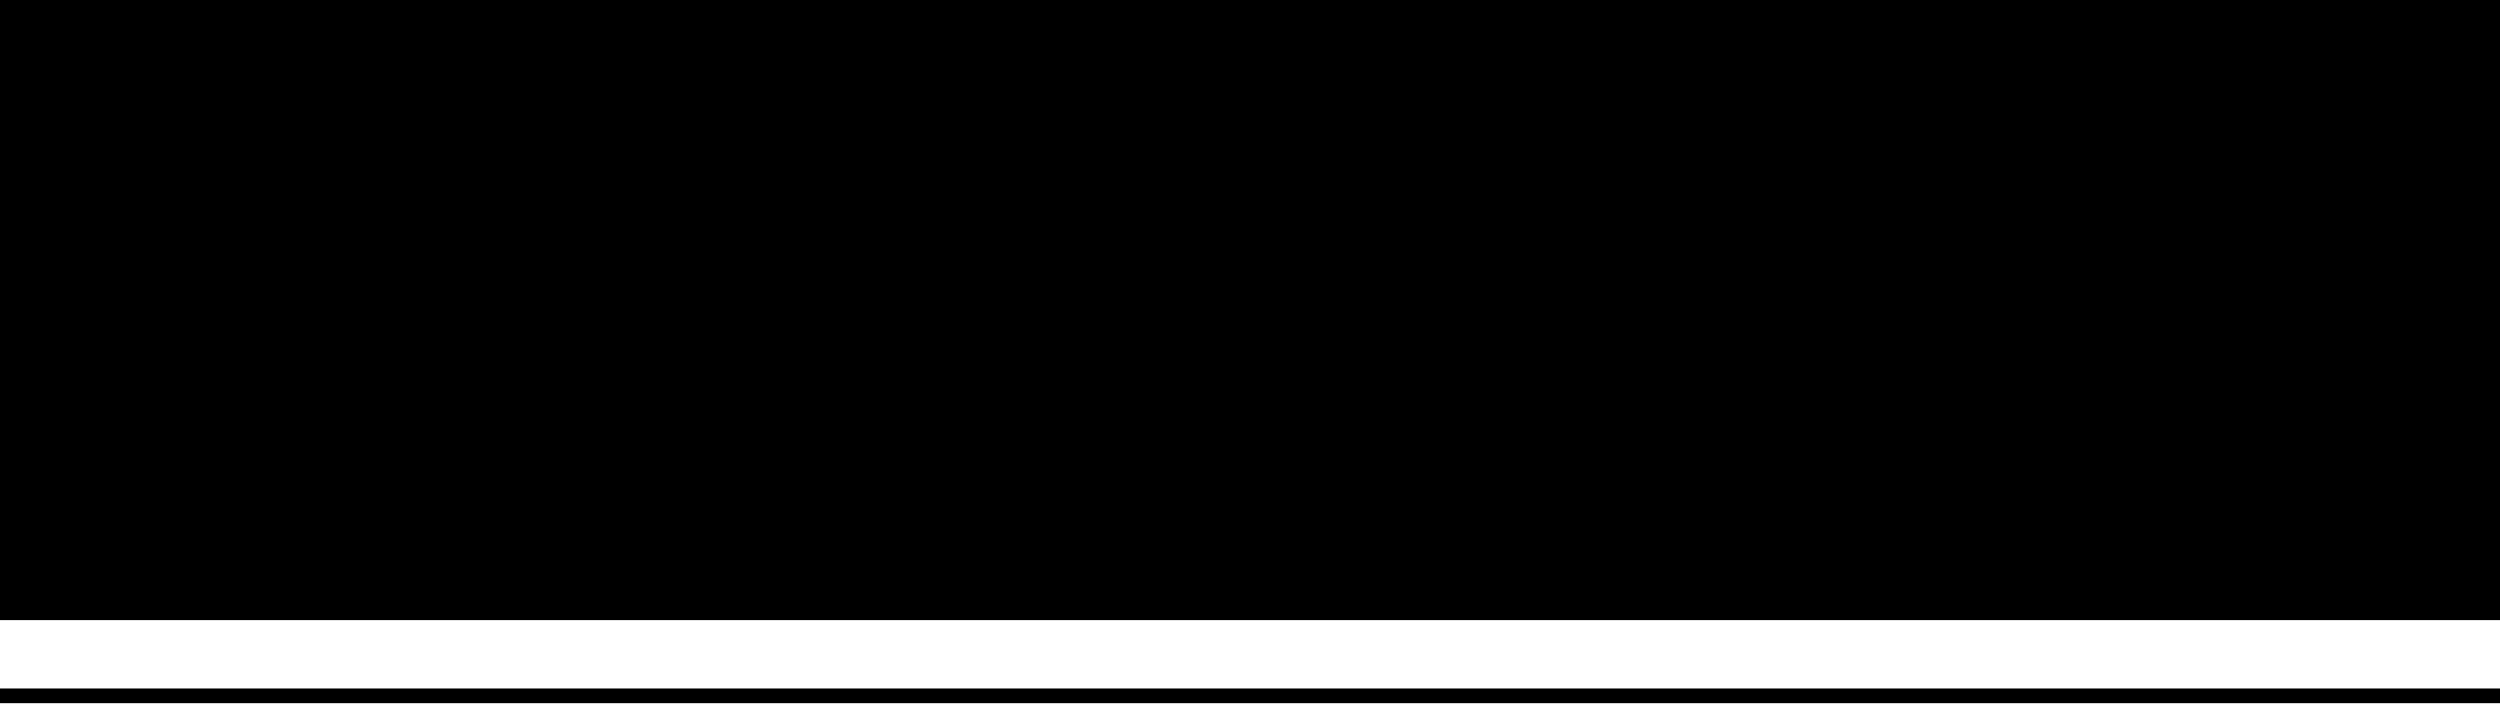
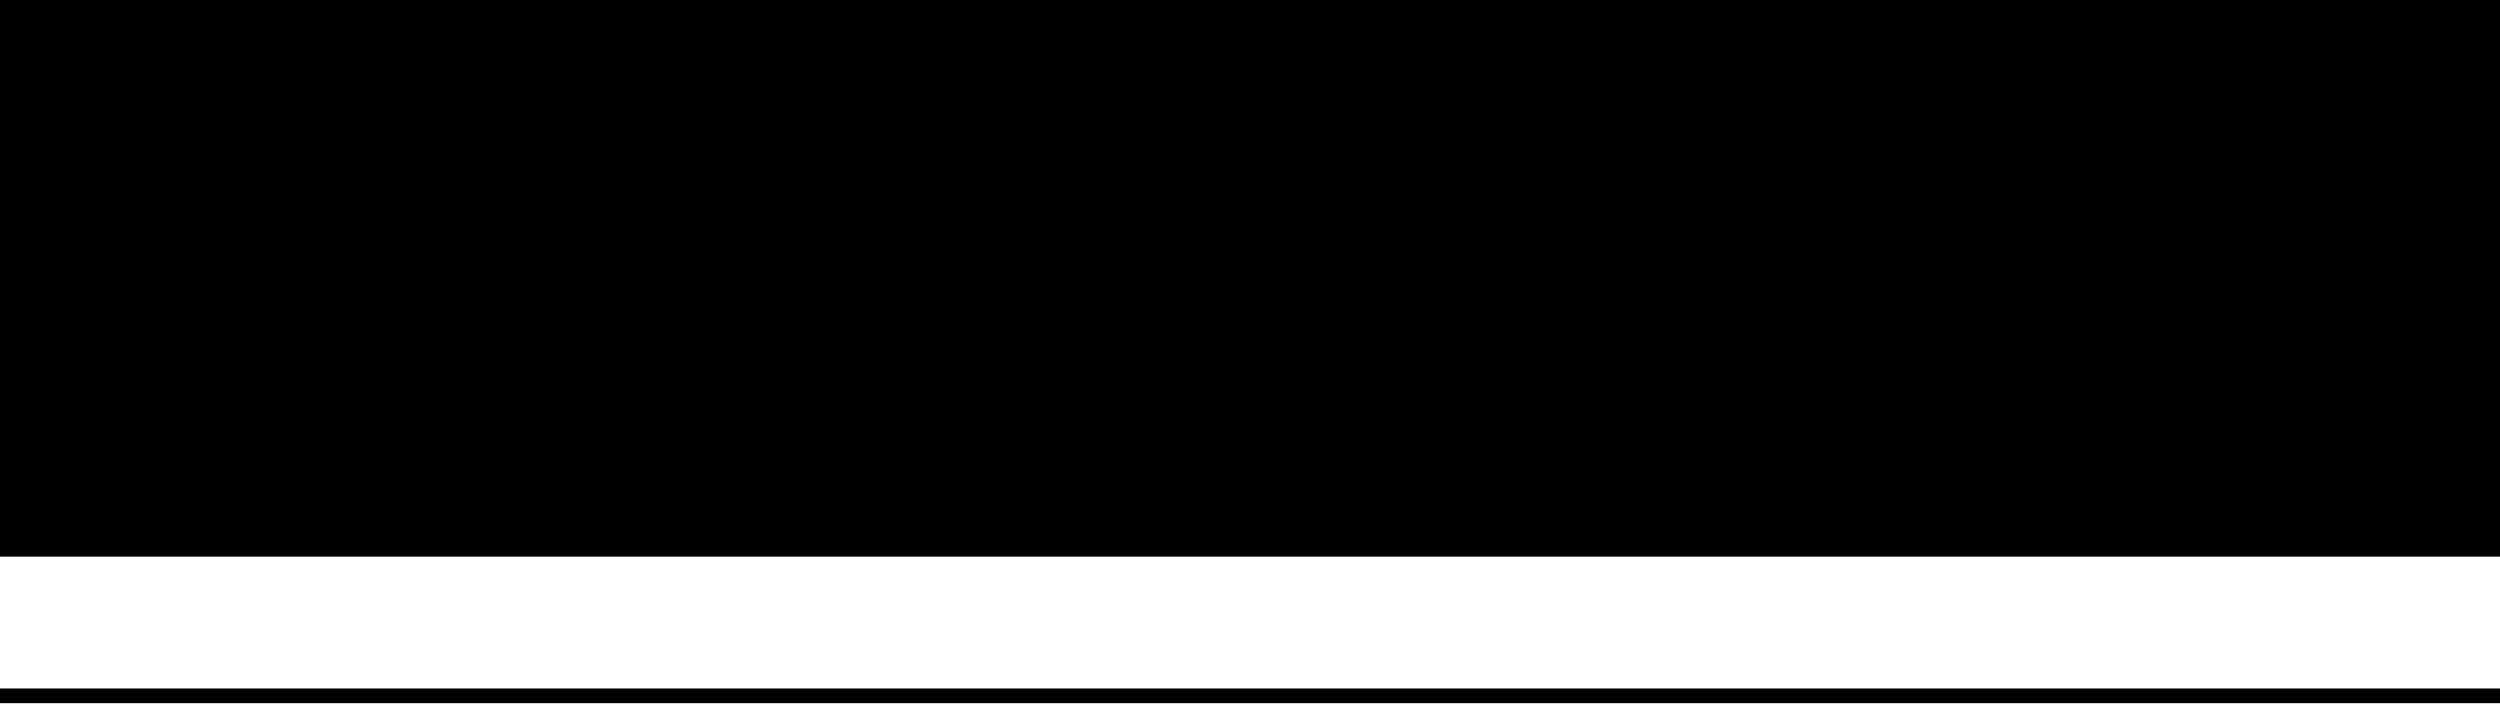
<svg xmlns="http://www.w3.org/2000/svg" width="2560" height="720" viewBox="0 0 2560 720" role="img" aria-label="M01 walk mask">
  <rect width="2560" height="720" fill="#000" />
-   <rect x="0" y="635" width="2560" height="70" fill="#fff" />
+   <rect x="0" y="570" width="2560" height="135" fill="#fff" />
</svg>
